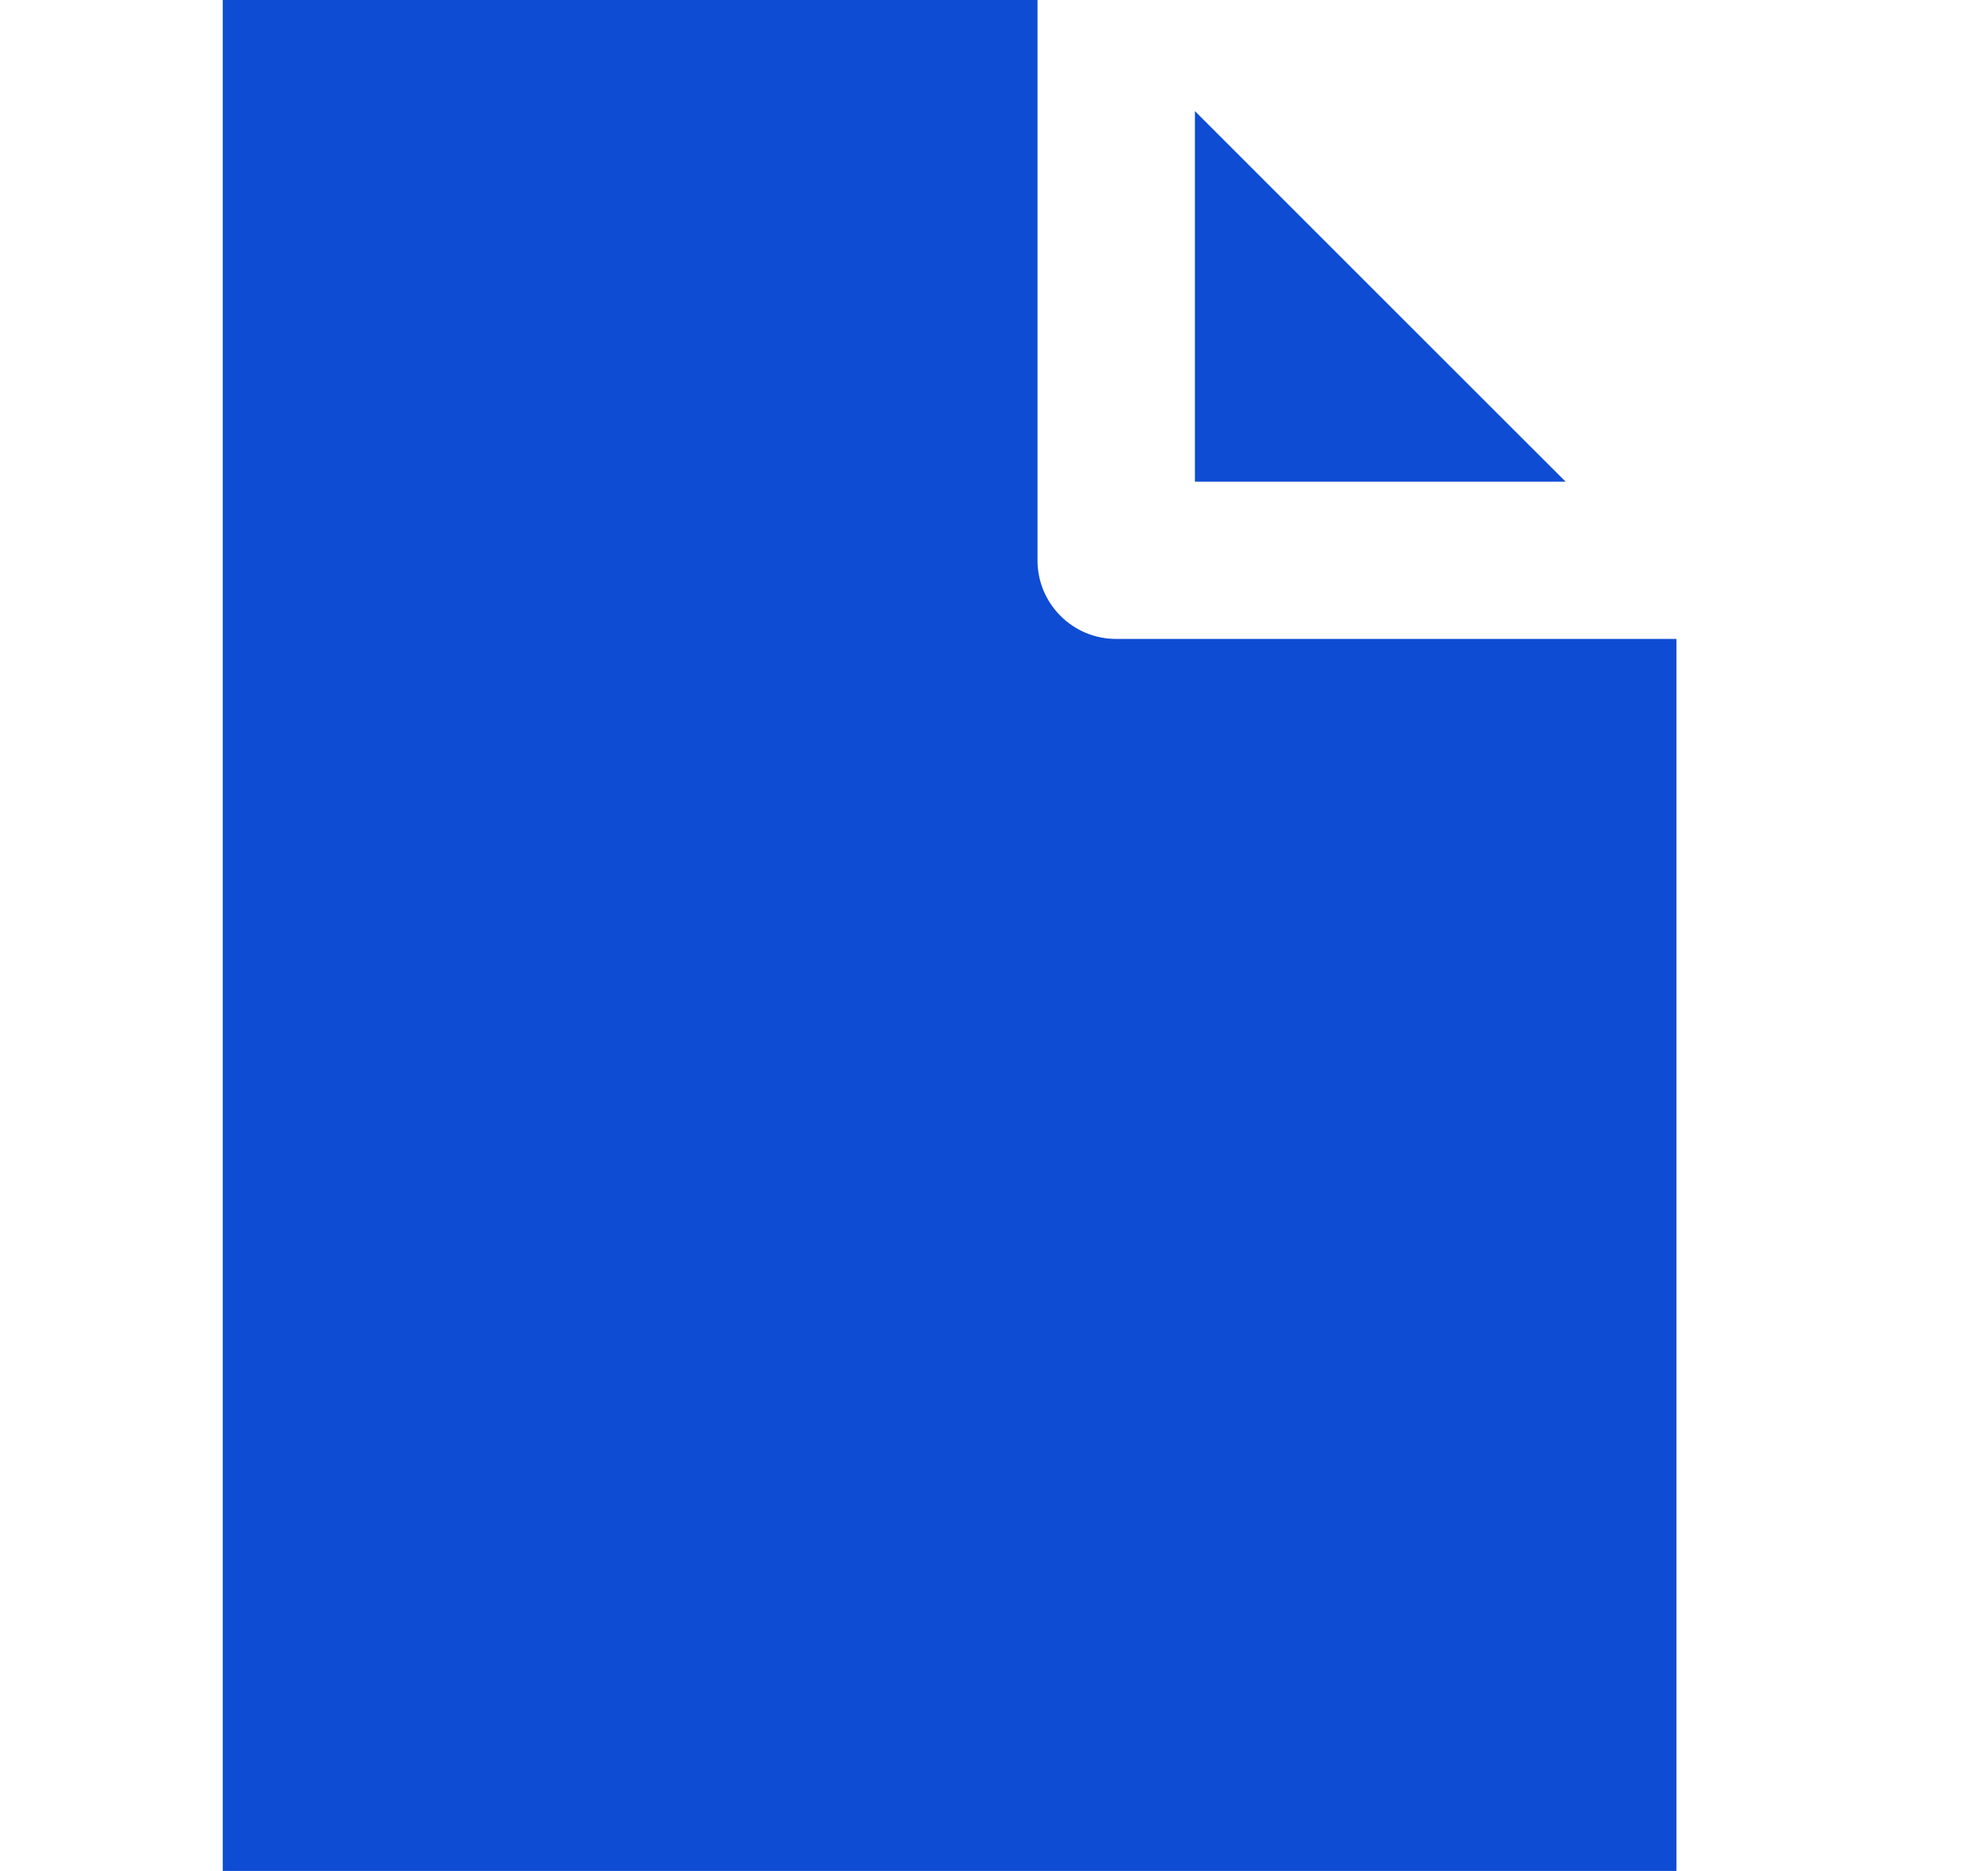
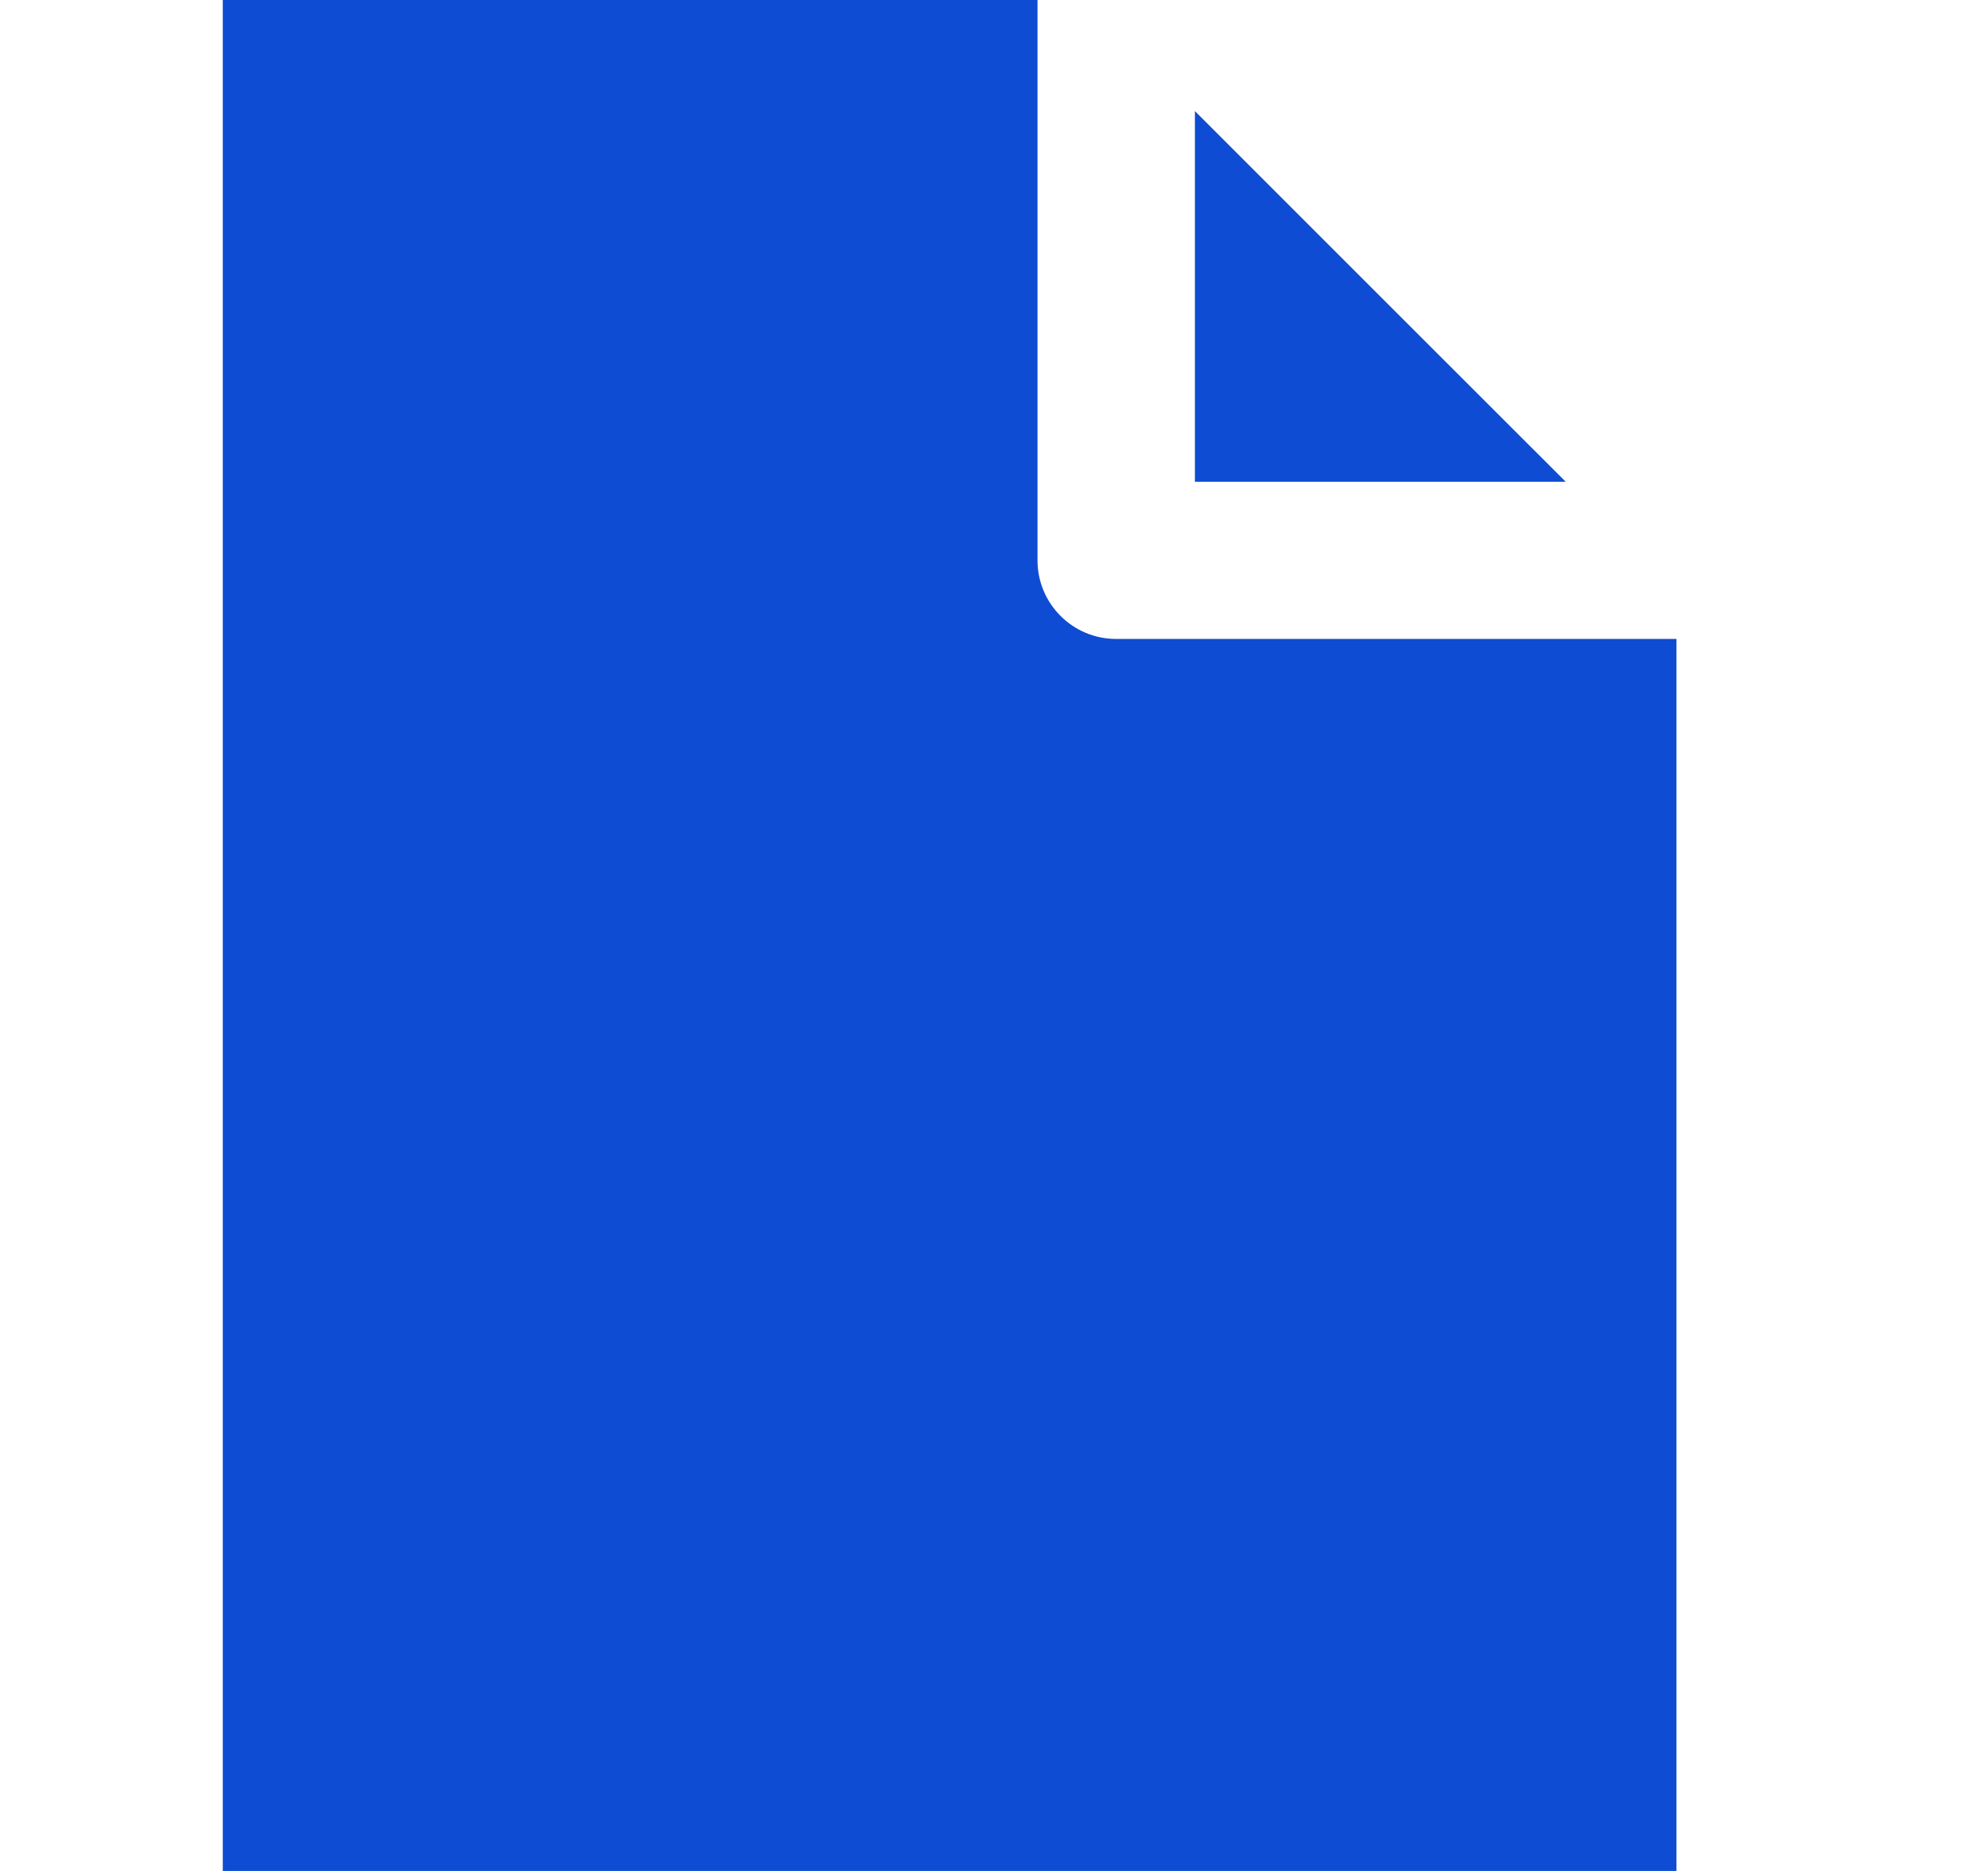
- <svg xmlns="http://www.w3.org/2000/svg" width="17" height="16" viewBox="0 0 17 16" fill="none">
-   <path d="M13.388 4.119H10.218V0.95L11.802 2.534L13.388 4.119Z" fill="#0E4CD3" />
-   <path d="M1.905 16V0H8.872V4.792C8.872 5.163 9.173 5.464 9.544 5.464H14.336V16H1.905V16Z" fill="#0E4CD3" />
+ <svg xmlns="http://www.w3.org/2000/svg" width="17" height="16" fill="none">
+   <path d="M13.388 4.12h-3.17V.95l1.584 1.584 1.586 1.585z" fill="#0E4CD3" />
+   <path d="M1.905 16V0h6.967v4.792c0 .37.3.672.672.672h4.792V16H1.906z" fill="#0E4CD3" />
</svg>
